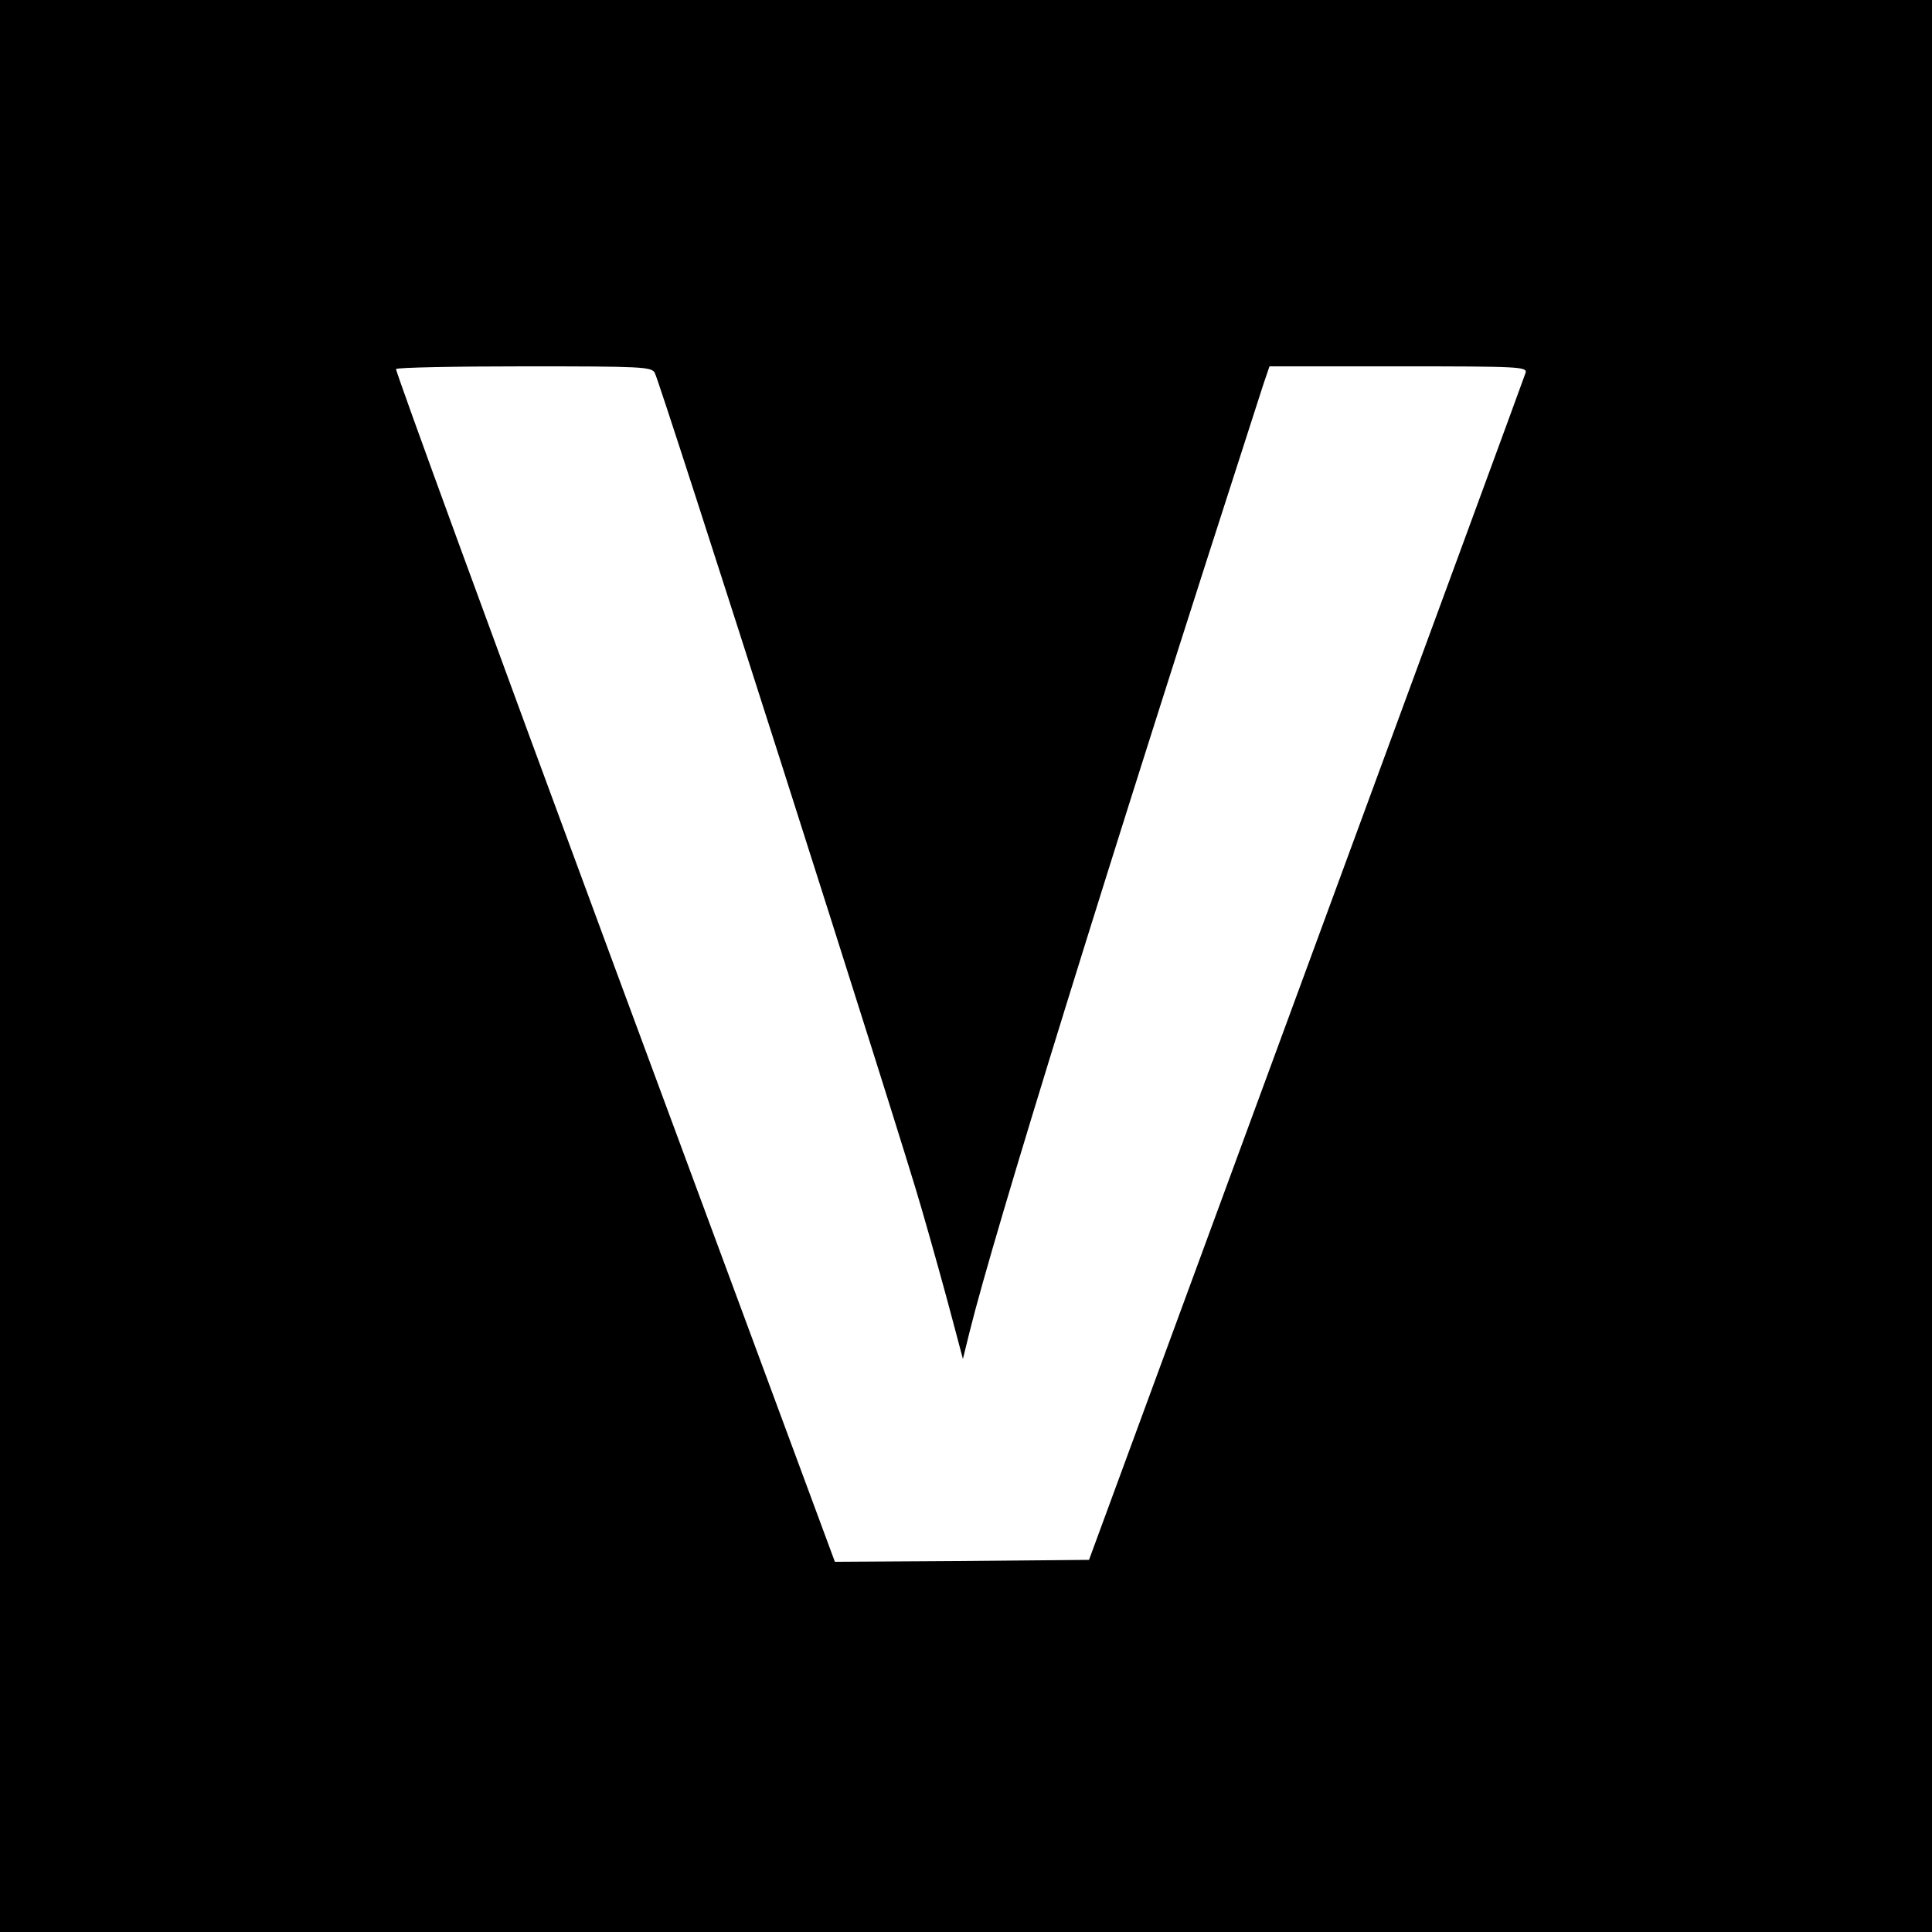
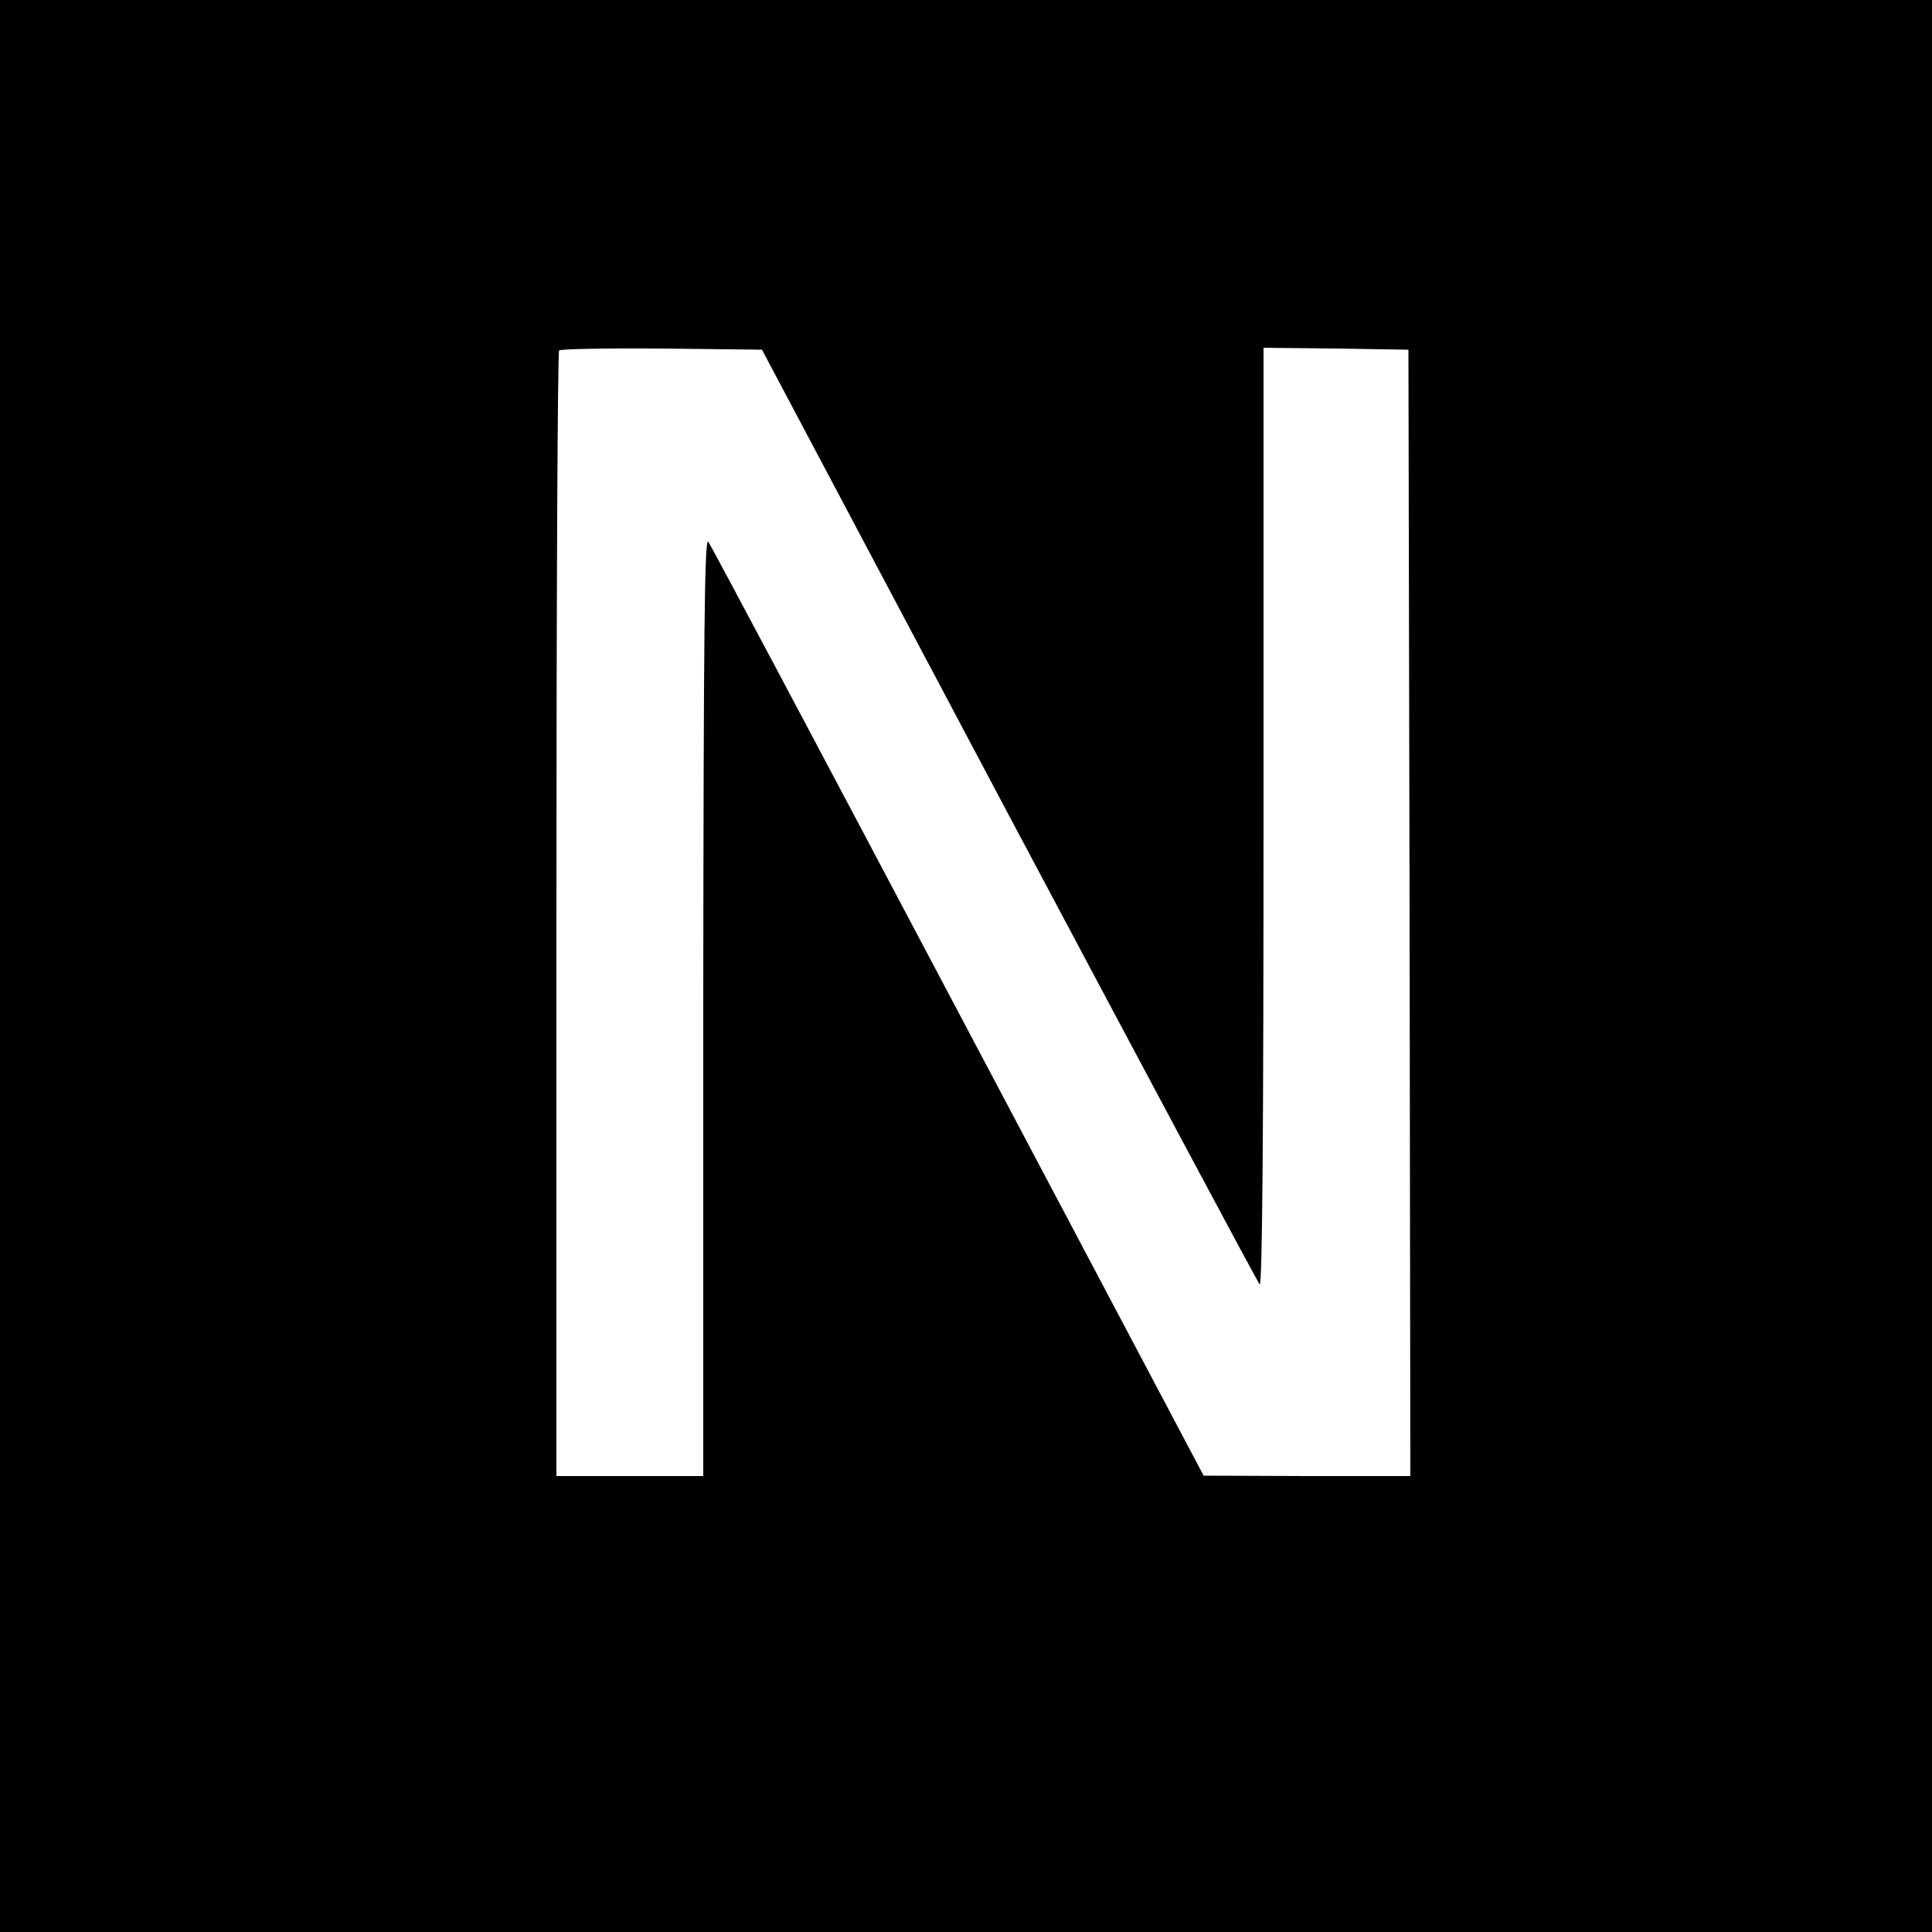
- <svg xmlns="http://www.w3.org/2000/svg" version="1.0" width="501pt" height="501pt" viewBox="0 0 501 501" preserveAspectRatio="xMidYMid meet">
-   <g transform="translate(0,501) scale(0.1,-0.1)" fill="#000000" stroke="none">
-     <path d="M0 2505 l0 -2505 2505 0 2505 0 0 2505 0 2505 -2505 0 -2505 0 0 -2505z m1698 1538 c16 -31 642 -1990 692 -2168 27 -93 62 -219 78 -280 l29 -109 17 69 c64 259 357 1205 762 2458 l16 47 334 0 c315 0 335 -1 330 -17 -3 -10 -259 -706 -569 -1548 l-563 -1530 -329 -3 -330 -2 -571 1542 c-314 849 -569 1546 -567 1551 2 4 152 7 333 7 303 0 330 -1 338 -17z" />
+ <svg xmlns="http://www.w3.org/2000/svg" version="1.0" width="500pt" height="500pt" viewBox="0 0 500 500" preserveAspectRatio="xMidYMid meet">
+   <g transform="translate(0,500) scale(0.1,-0.1)" fill="#000000" stroke="none">
+     <path d="M0 2500 l0 -2500 2500 0 2500 0 0 2500 0 2500 -2500 0 -2500 0 0 -2500z m2611 390 c352 -662 644 -1209 649 -1214 7 -7 10 416 10 1207 l0 1217 188 -2 187 -3 3 -1457 2 -1458 -267 0 -268 1 -635 1200 c-349 660 -640 1208 -647 1217 -10 13 -12 -241 -13 -1200 l0 -1218 -190 0 -190 0 0 1453 c0 800 3 1457 7 1460 4 4 123 6 266 5 l259 -3 639 -1205z" />
  </g>
</svg>
